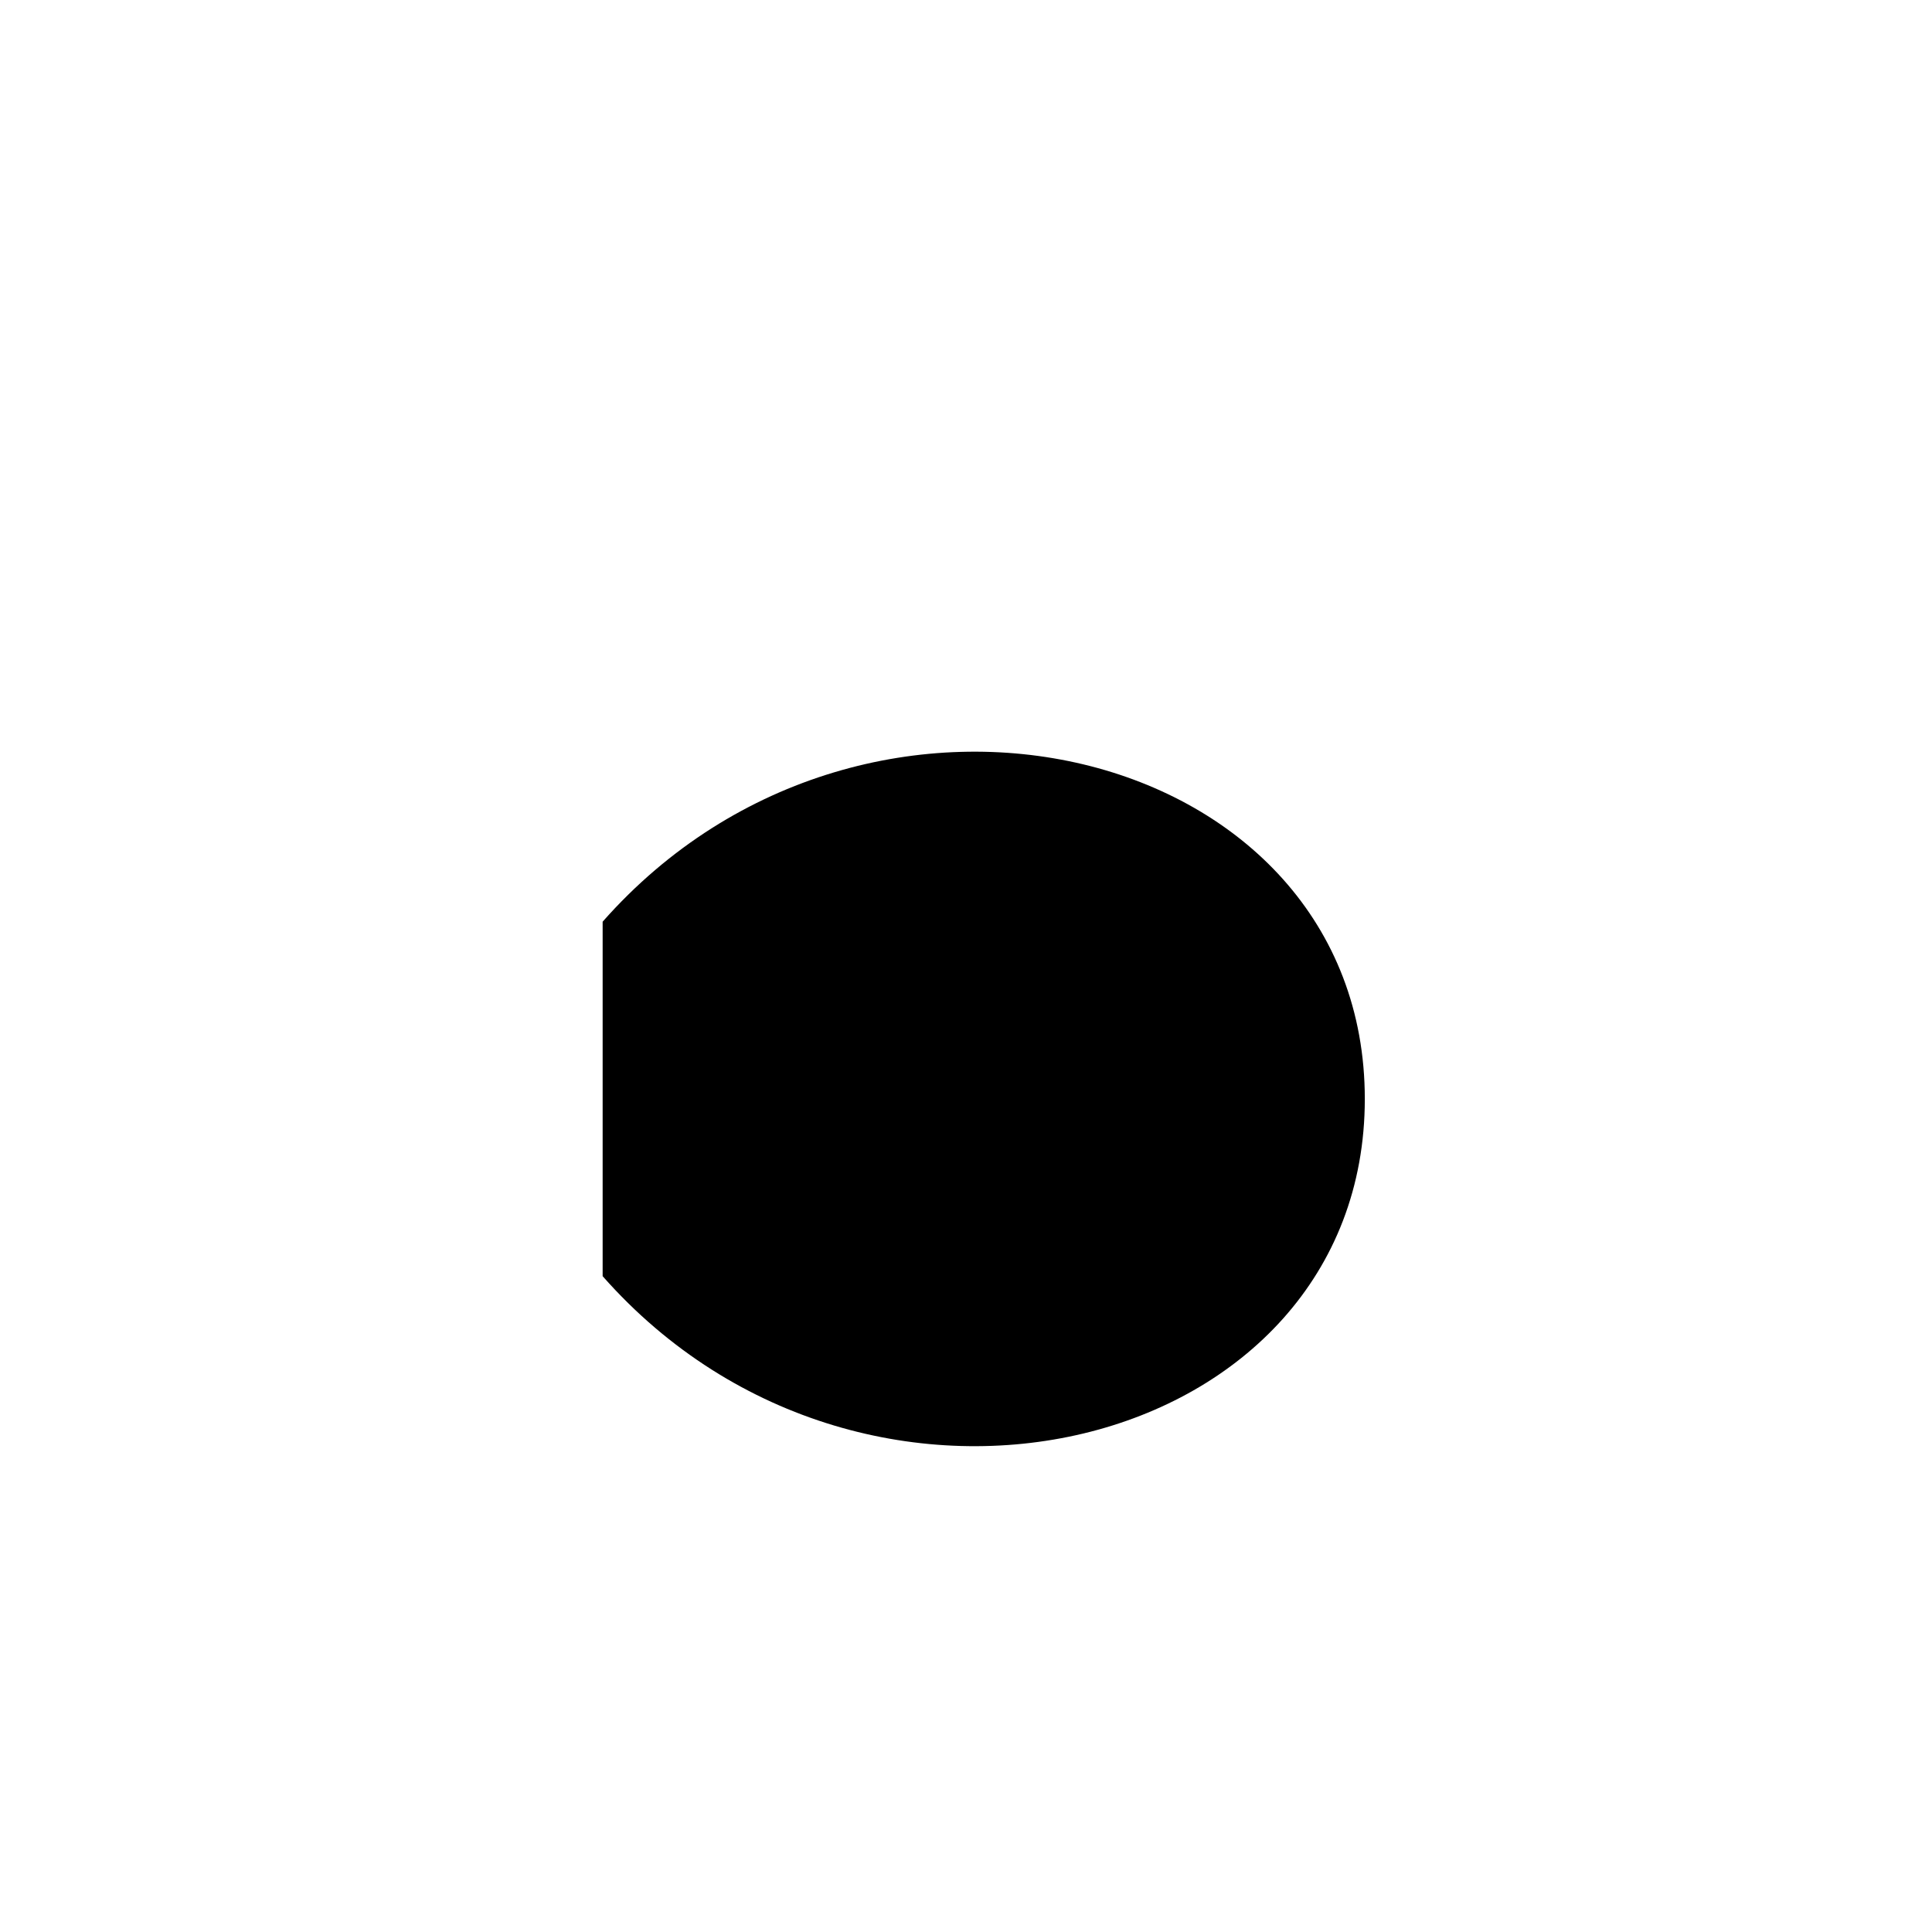
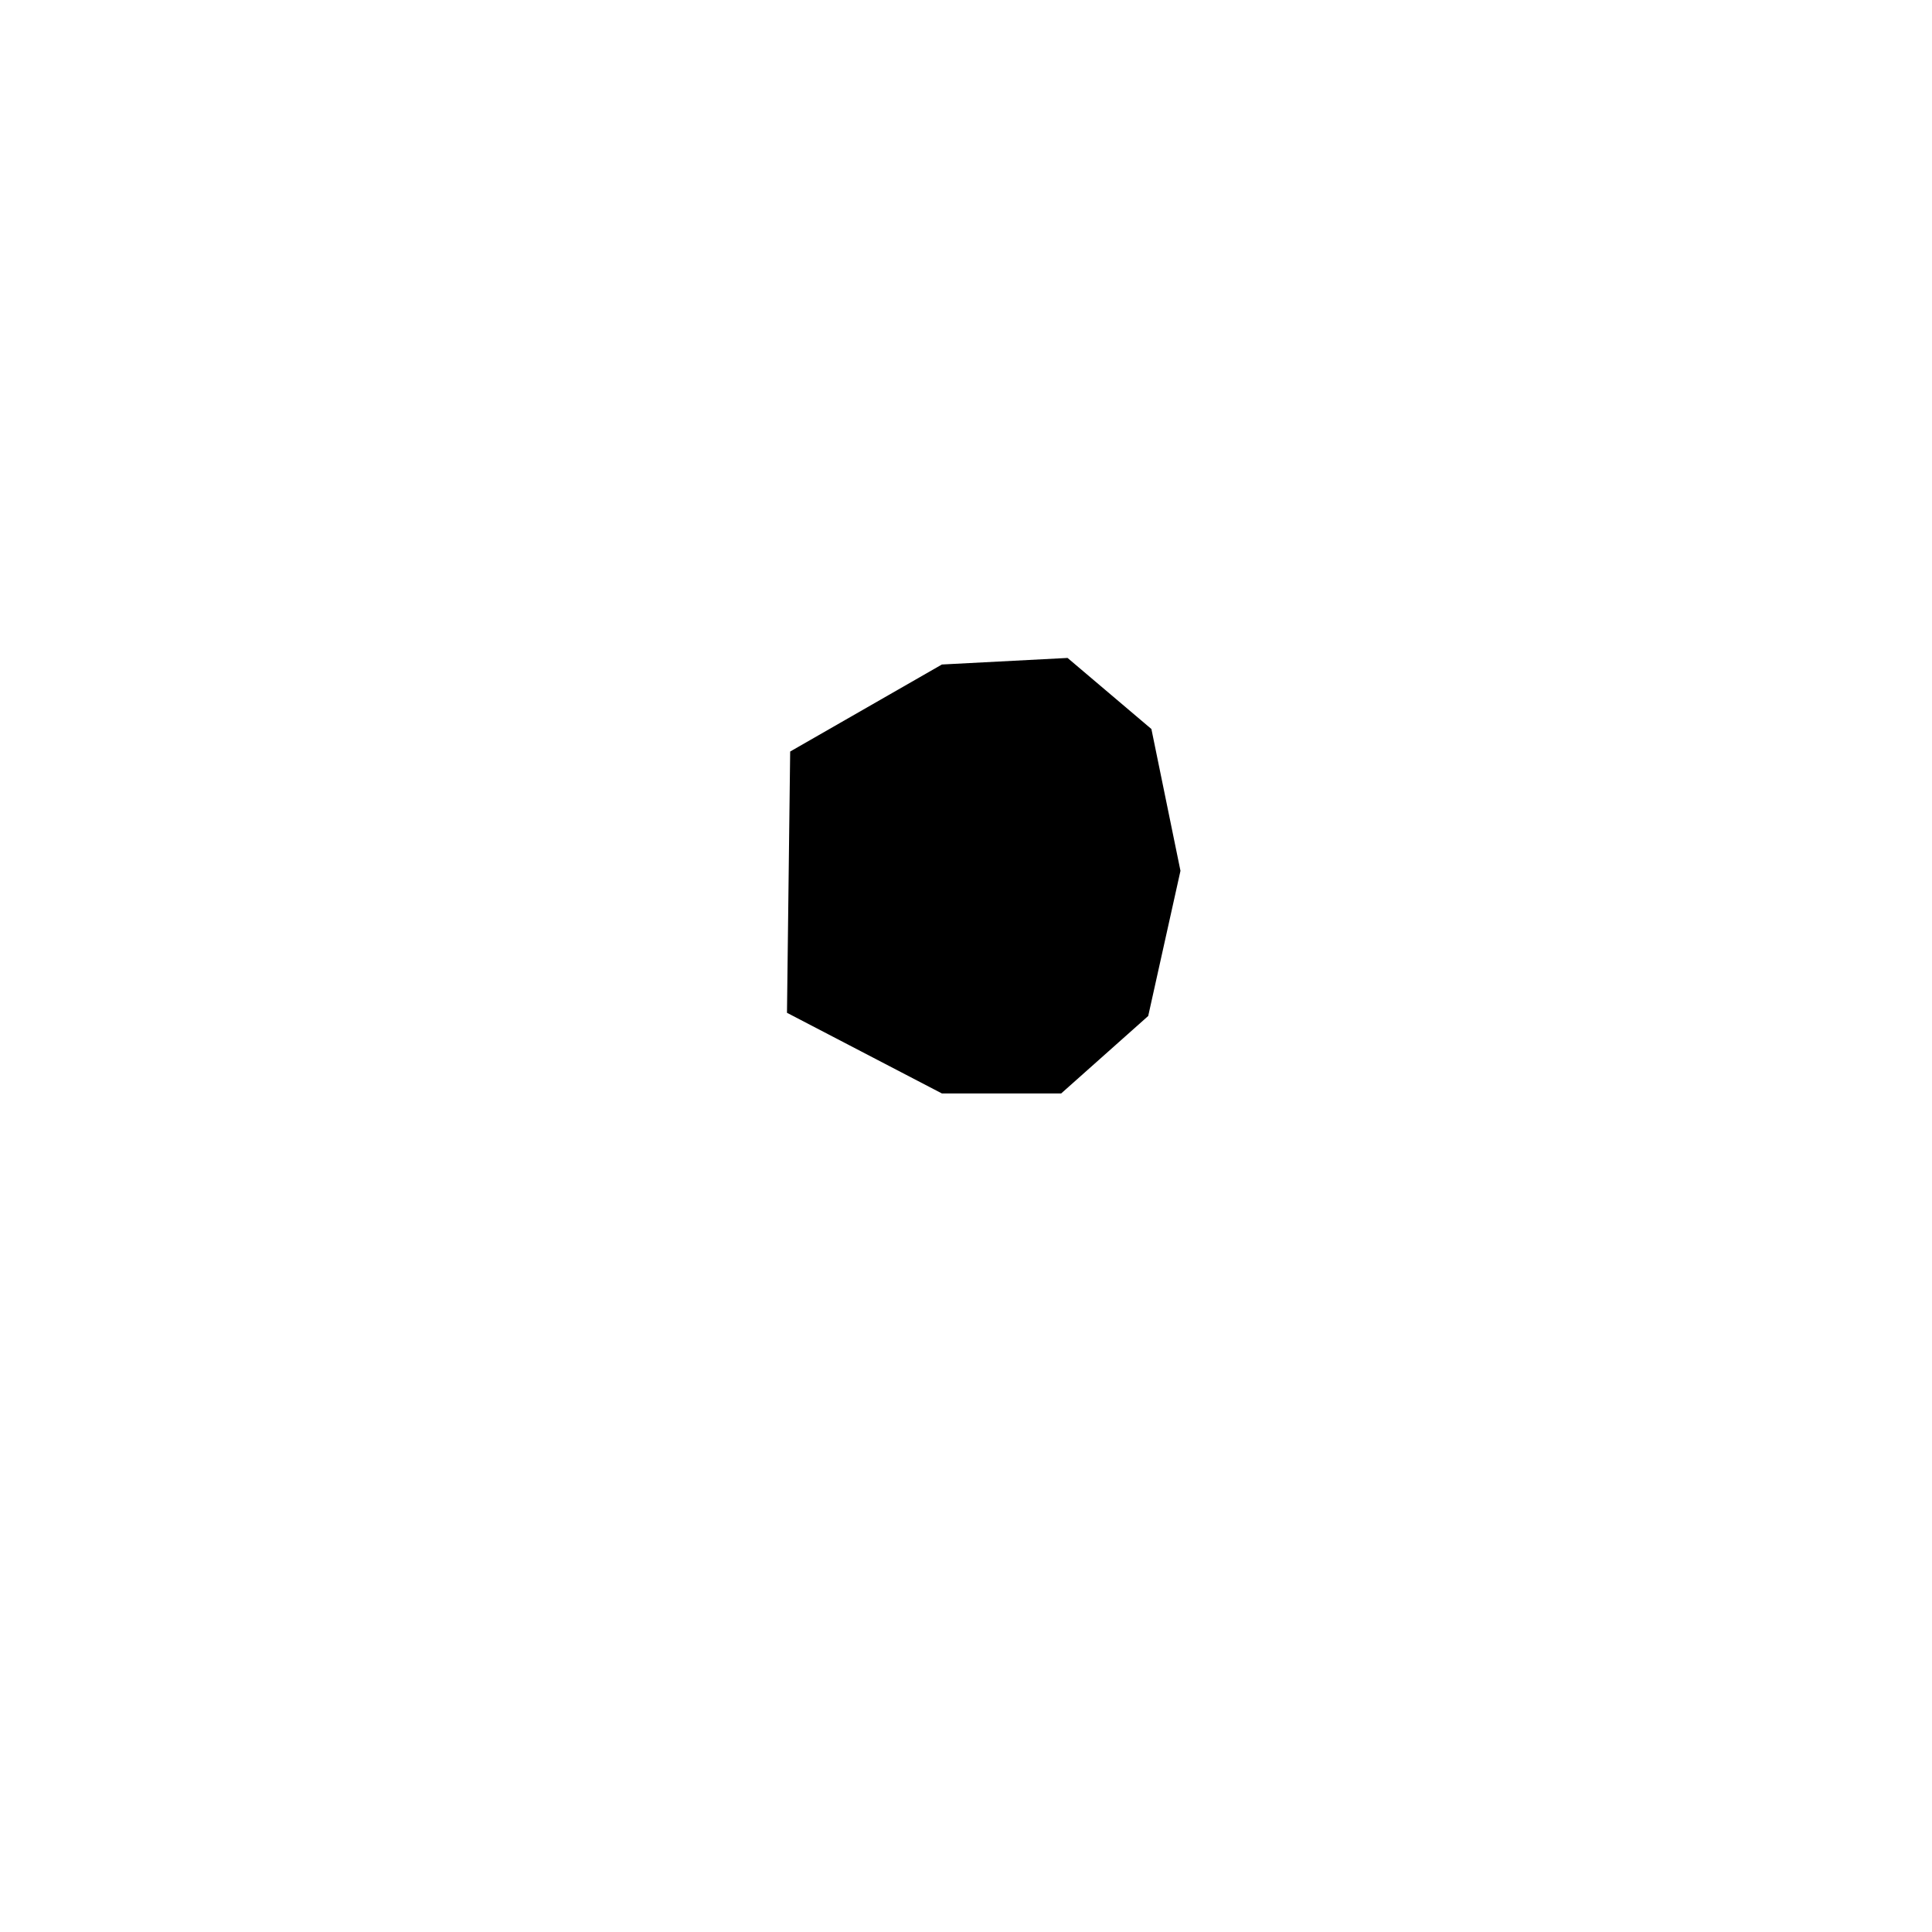
<svg xmlns="http://www.w3.org/2000/svg" viewBox="0 0 109 109">
-   <path id="custom:01d47-s1" d="M34,20 L34,86" />
-   <path id="custom:01d47-s2" d="M34,52 C49,35 77,42 77,62 C77,82 49,89 34,72" />
+   <path id="custom:01d47-s1" d="M44.40,24.38 L44.40,60.60" />
+   <path id="custom:01d47-s2" d="M44.58,42.40 L53.14,37.49 L60.23,37.12 L64.96,41.13 L66.60,49.13 L64.78,57.32 L59.87,61.69 L53.14,61.69 L44.40,57.14" />
</svg>
